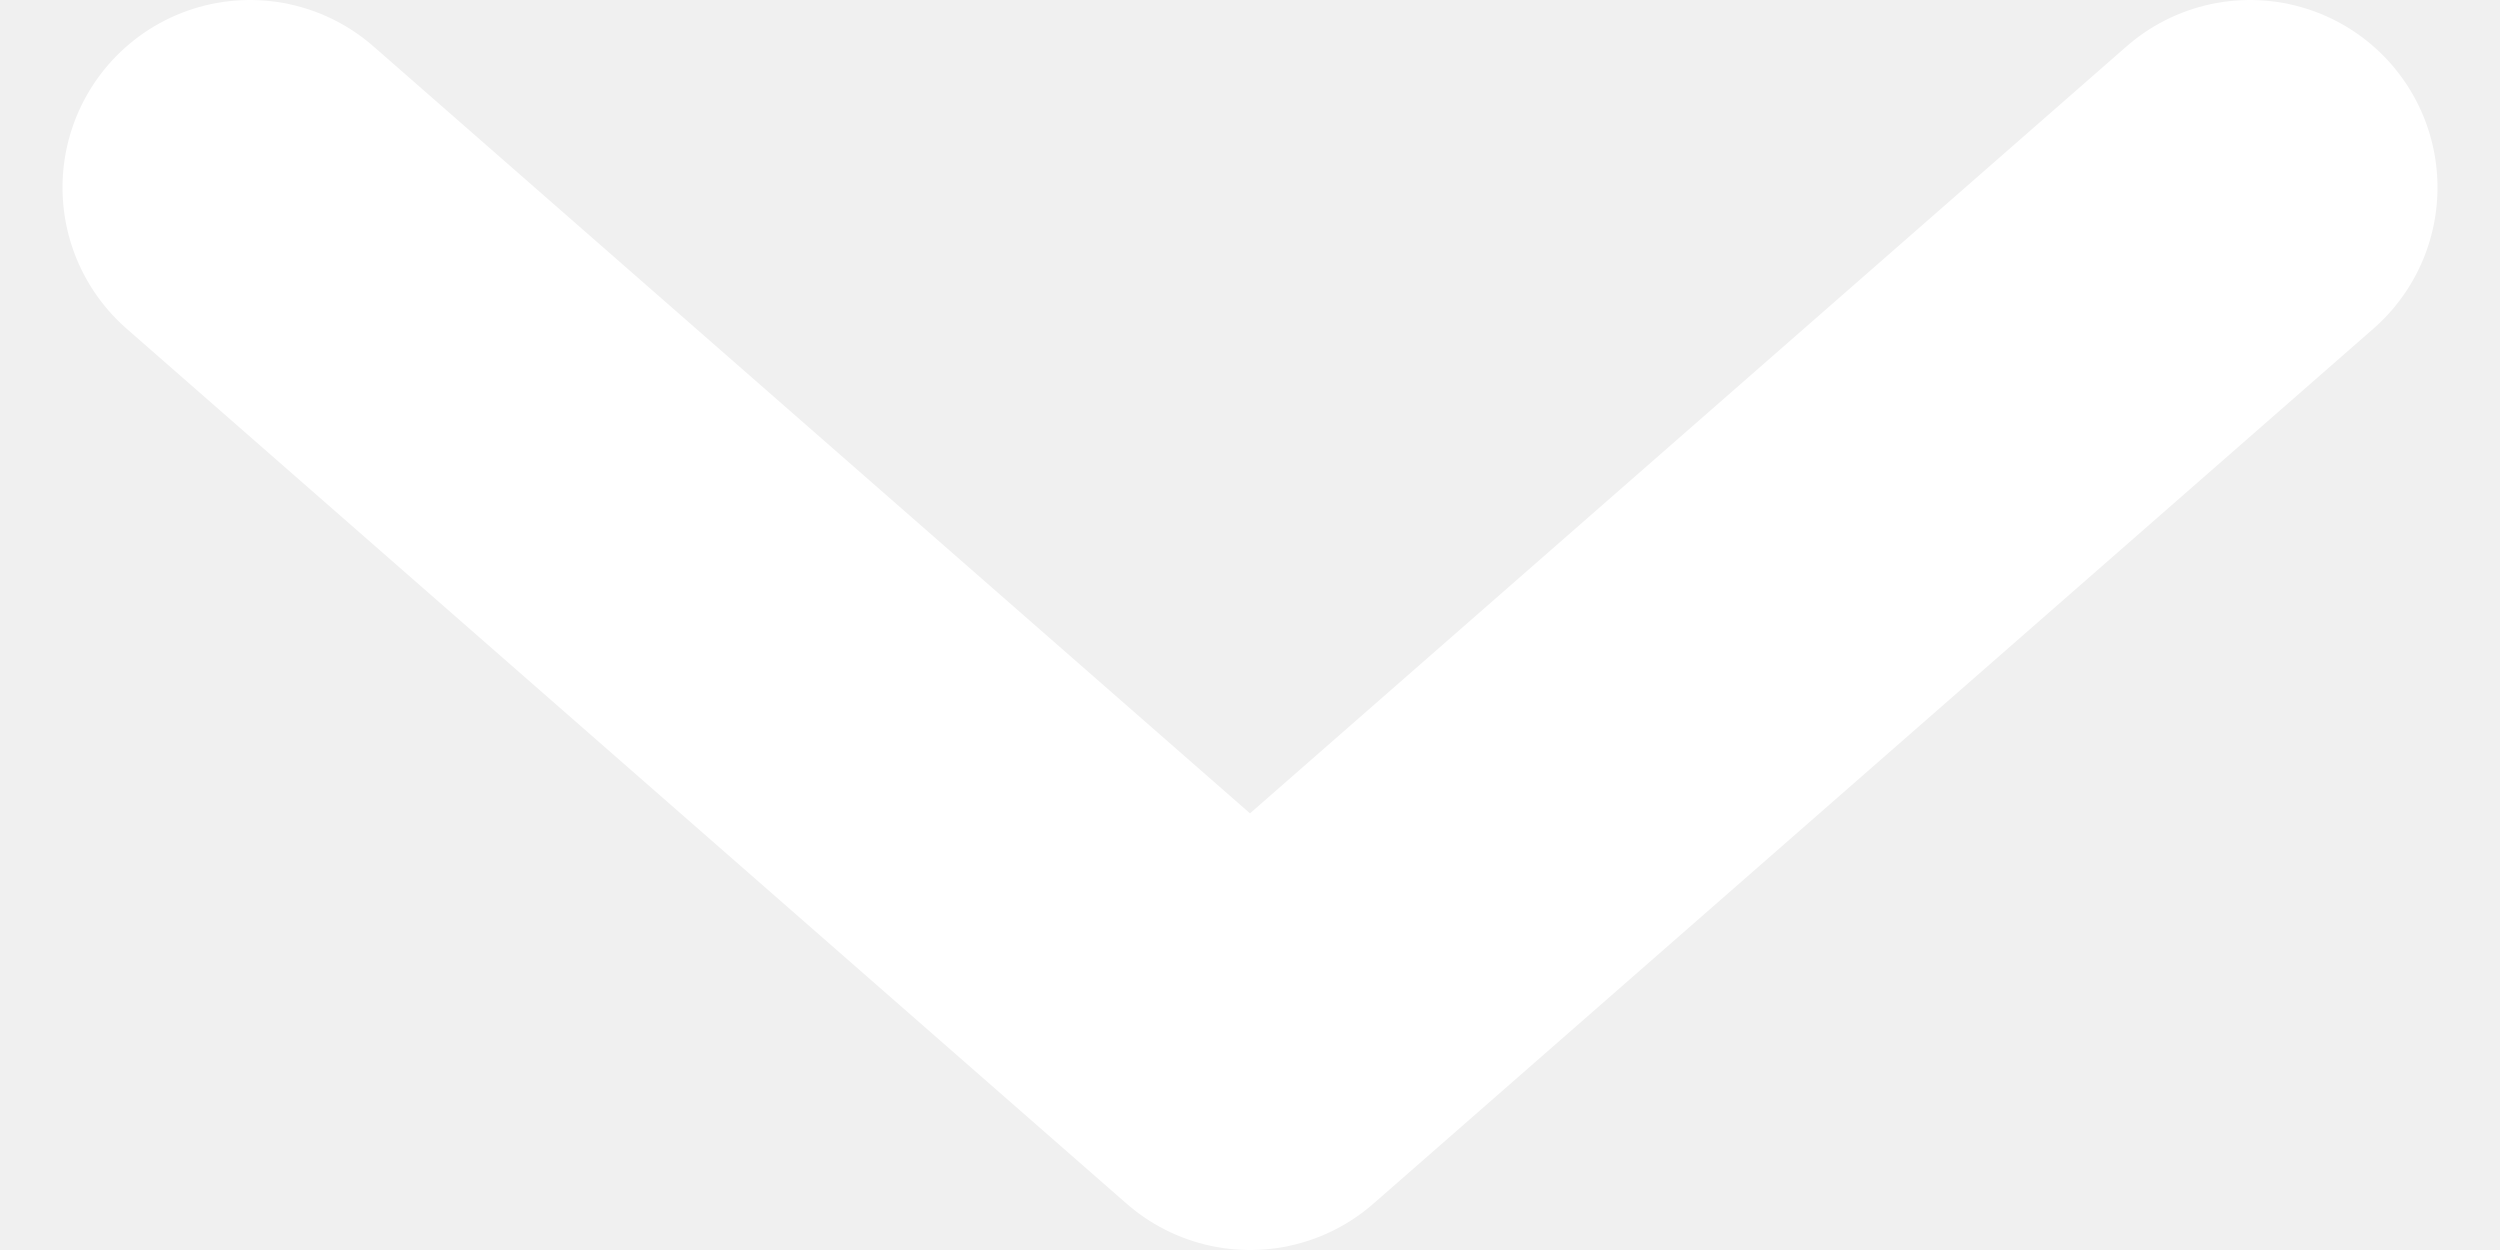
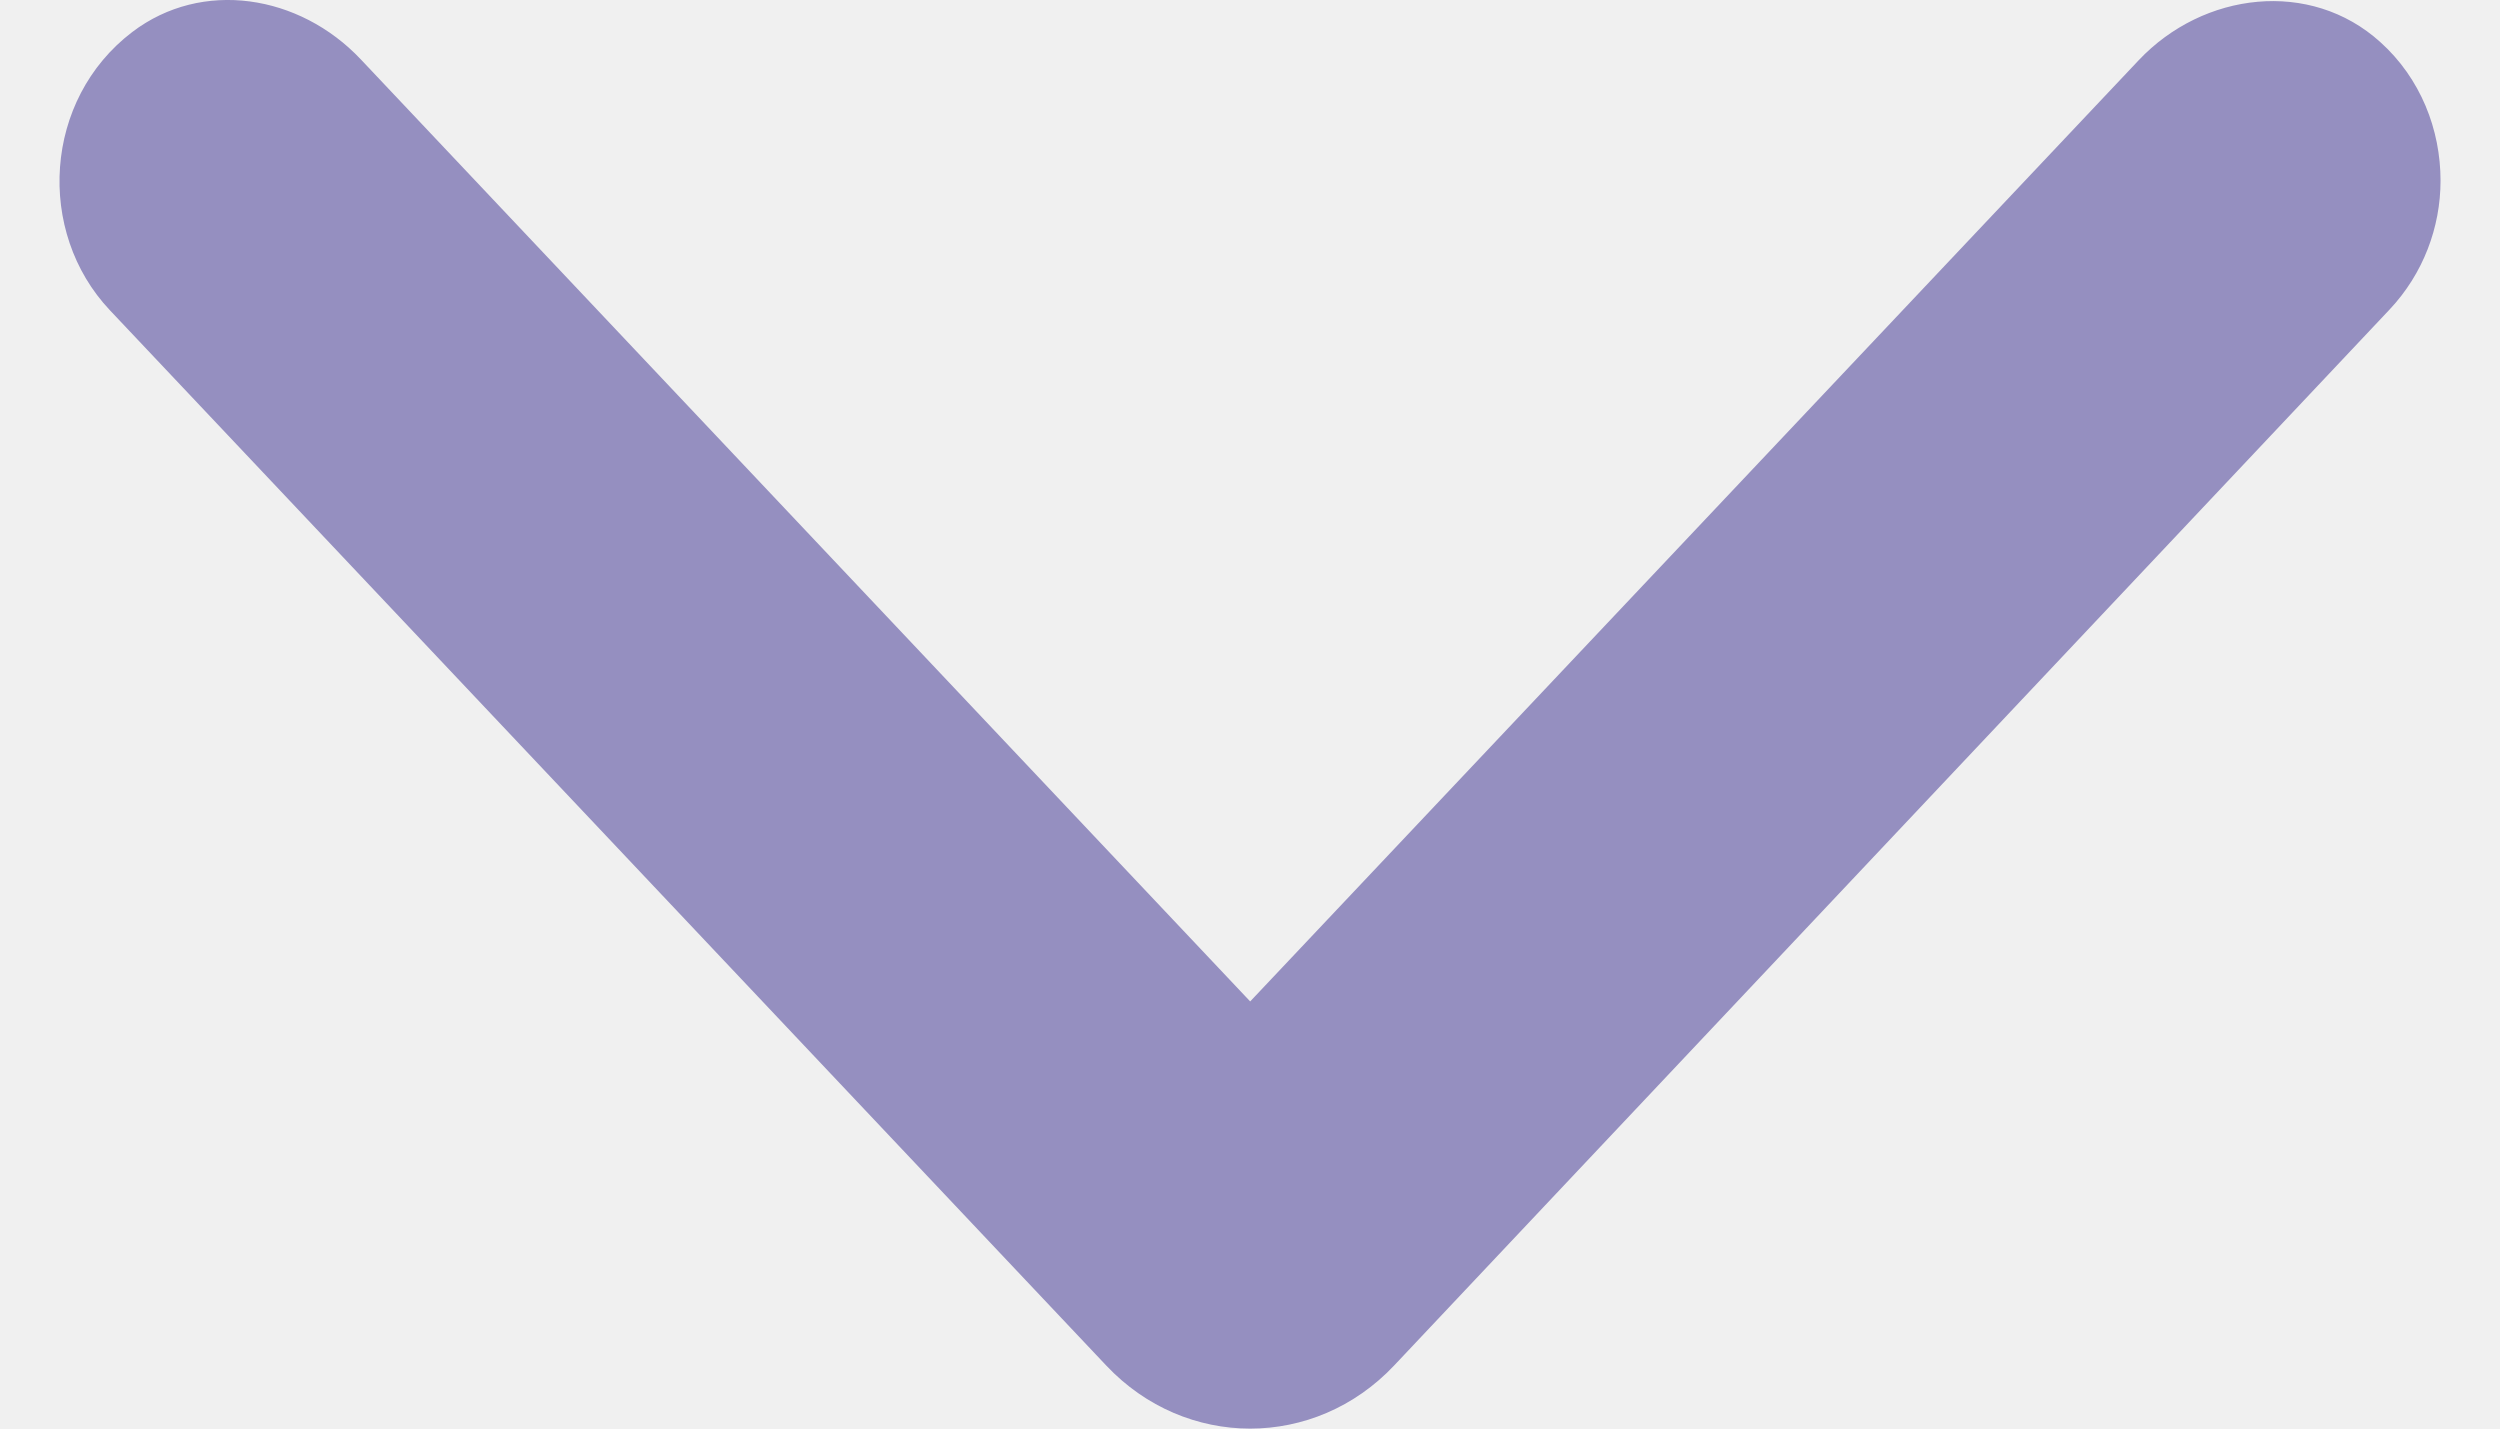
- <svg xmlns="http://www.w3.org/2000/svg" width="20" height="10" viewBox="0 0 20 10" fill="none">
-   <path d="M2 1.5L10 8.5L18 1.5" stroke="white" stroke-opacity="1" stroke-width="3" stroke-linecap="round" stroke-linejoin="round" />
+ <svg xmlns="http://www.w3.org/2000/svg" width="14" height="8" viewBox="0 0 14 8" fill="none">
+   <path d="M13.667 1.012C13.667 1.273 13.57 1.533 13.382 1.733L7.807 7.647C7.363 8.118 6.639 8.118 6.195 7.647L0.616 1.738C0.2 1.298 0.244 0.557 0.741 0.179C1.132 -0.118 1.677 -0.031 2.02 0.332L7.001 5.608L11.977 0.337C12.339 -0.046 12.938 -0.118 13.329 0.235C13.556 0.439 13.667 0.726 13.667 1.012Z" fill="#958FC0" />
</svg>
